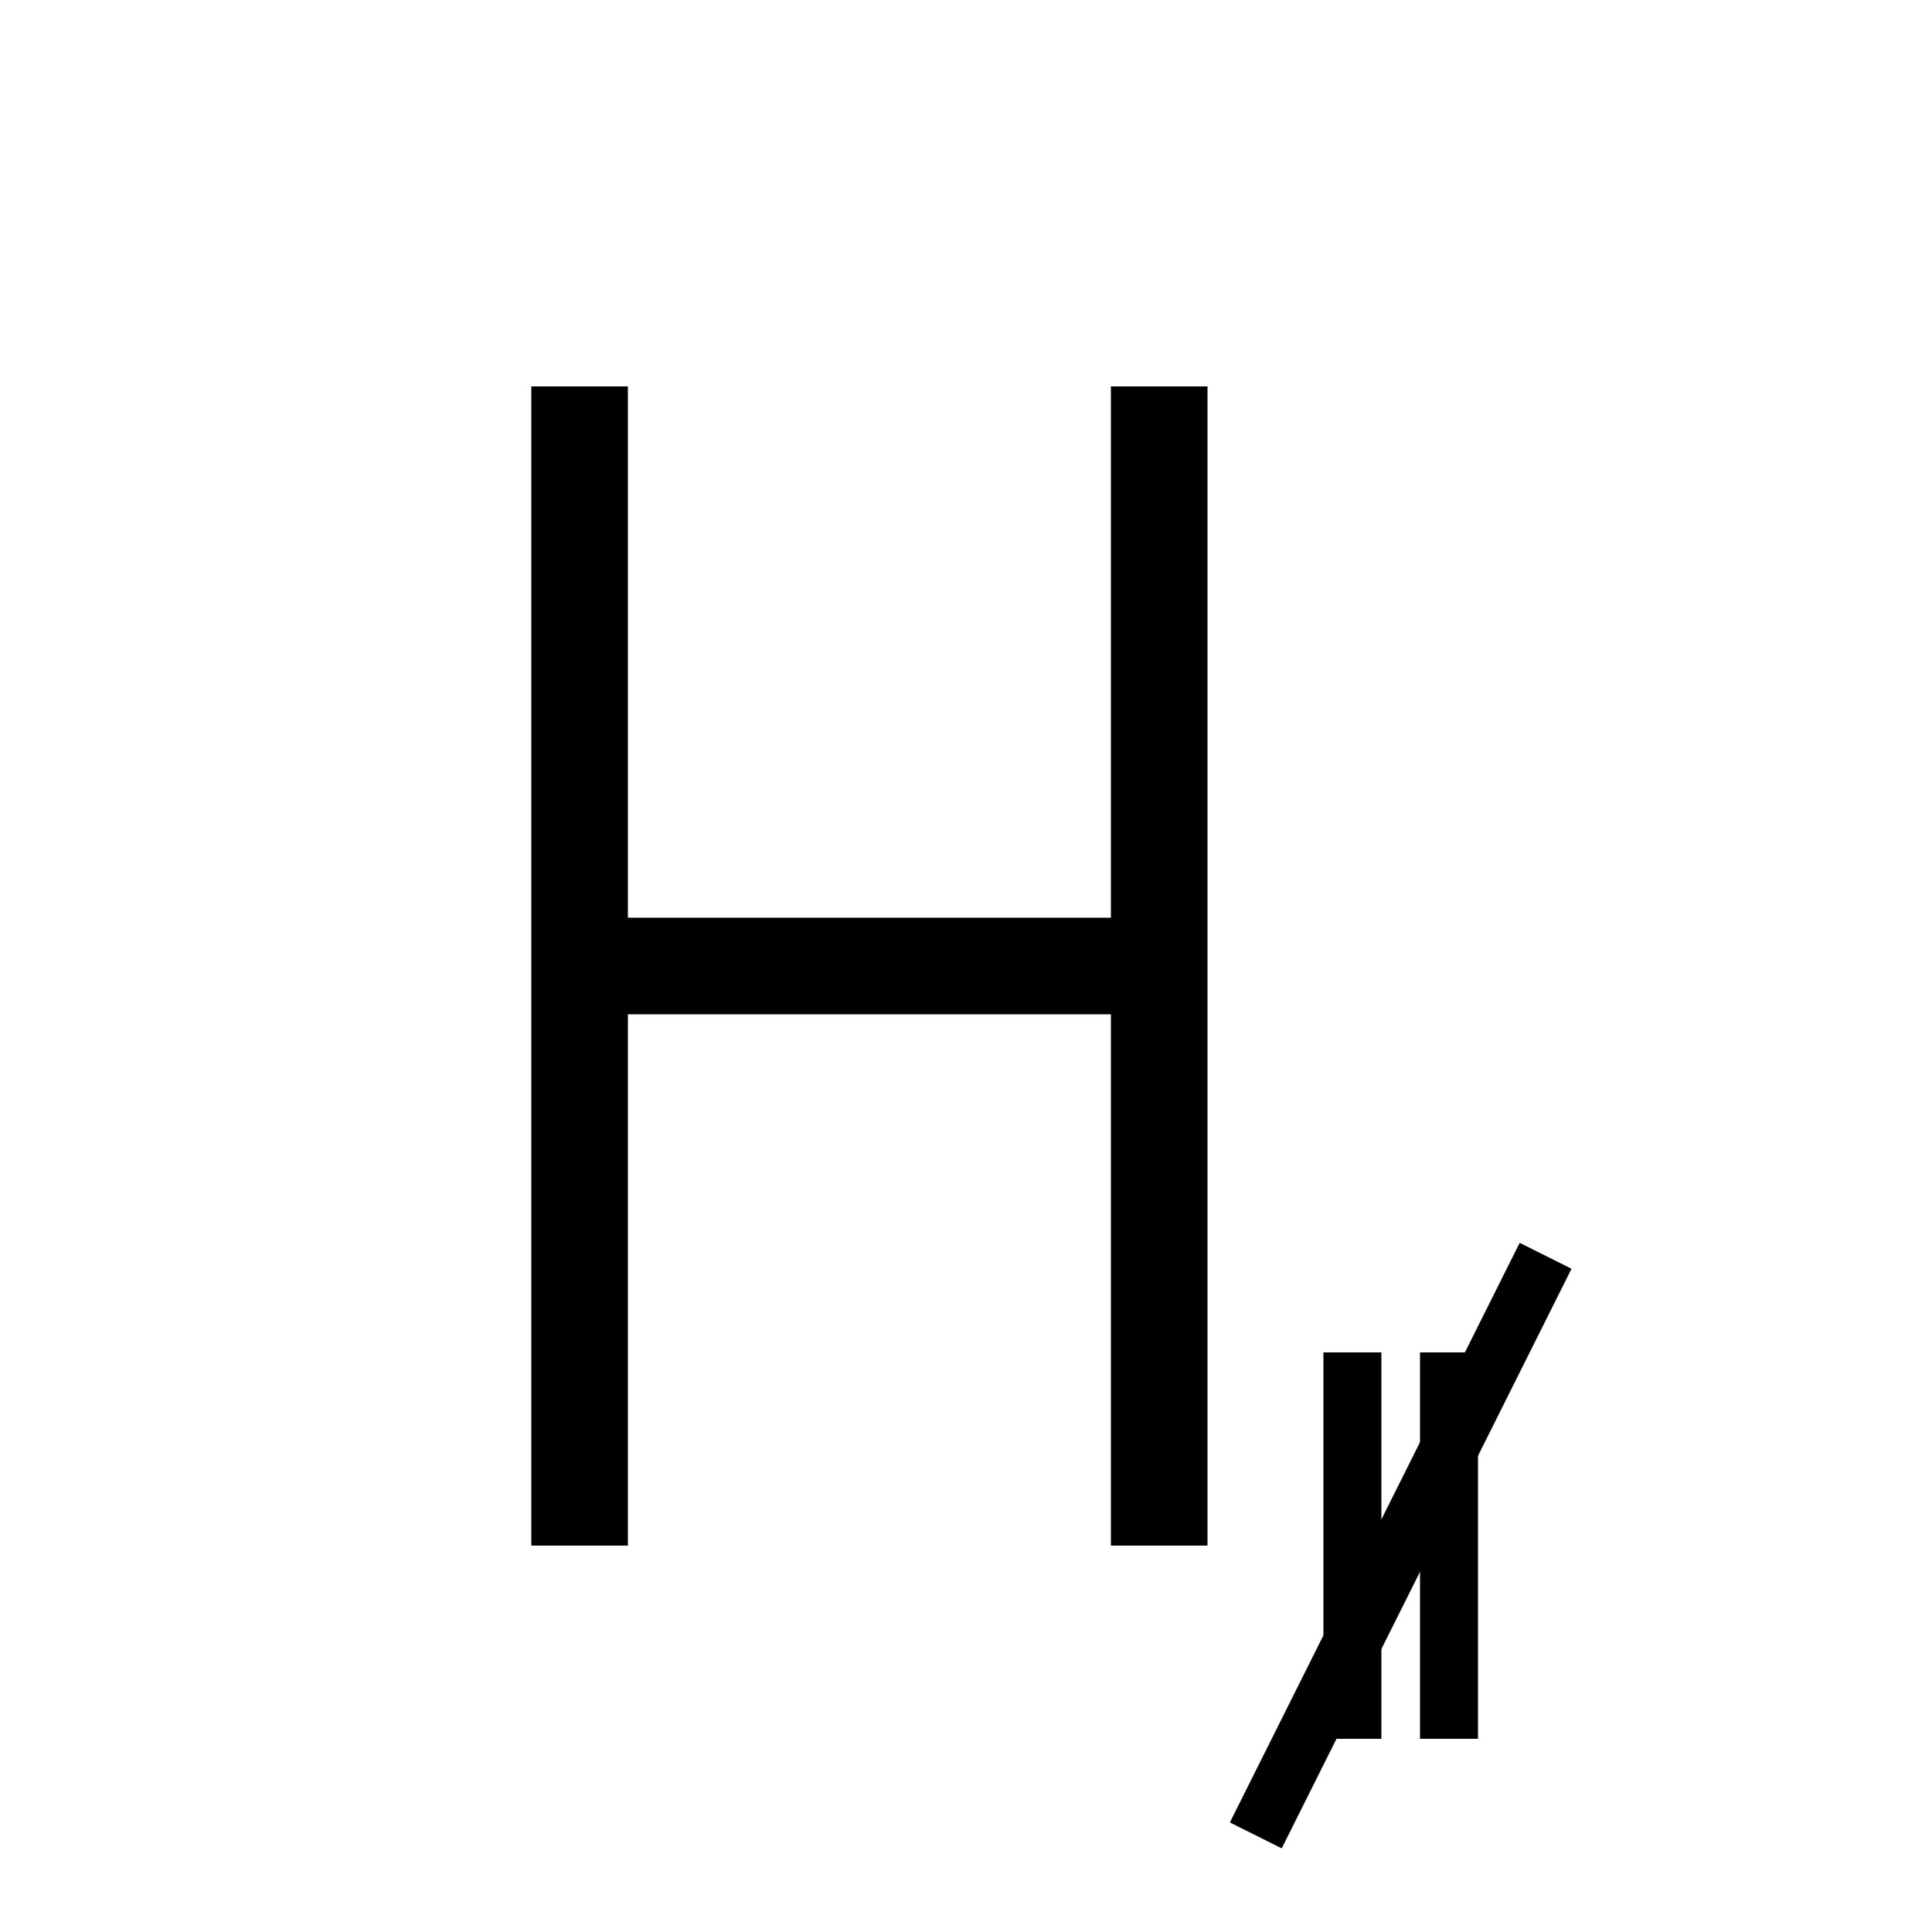
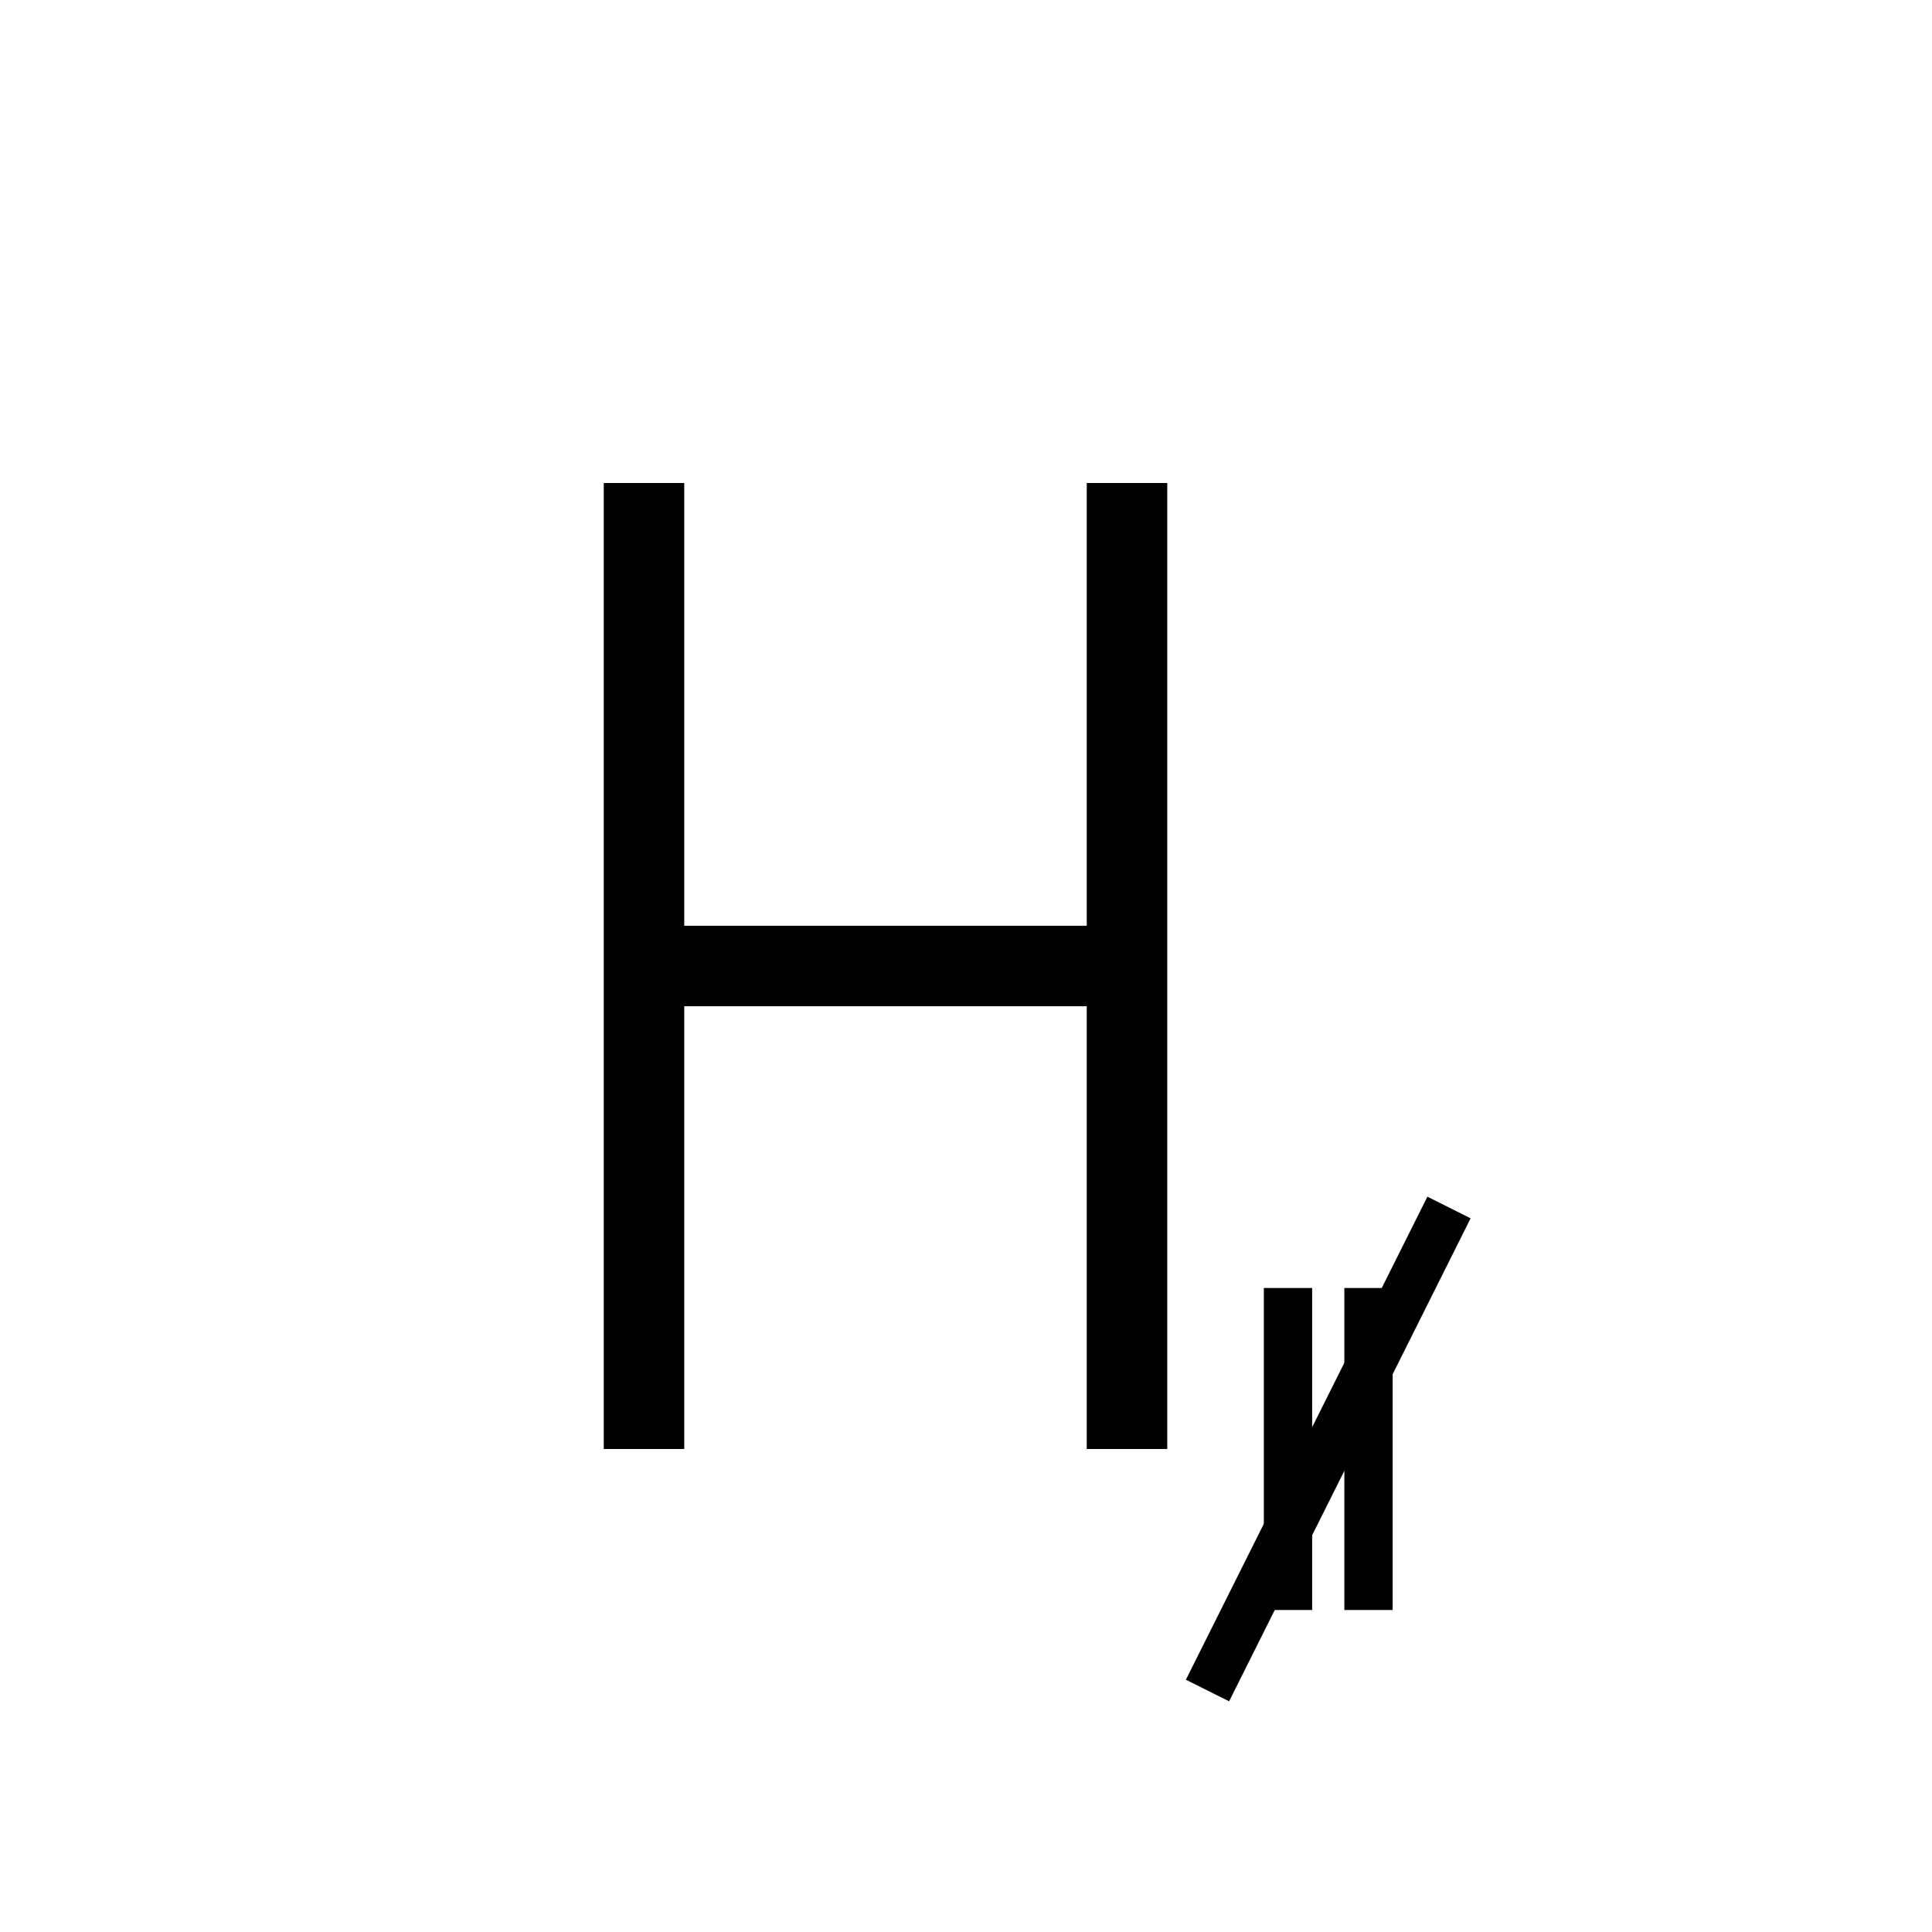
- <svg xmlns="http://www.w3.org/2000/svg" viewBox="0 0 100 100">
+ <svg xmlns="http://www.w3.org/2000/svg" viewBox="-10 -10 120 120">
  <line x1="30" y1="80" x2="30" y2="20" stroke="black" stroke-width="5" />
  <line x1="60" y1="80" x2="60" y2="20" stroke="black" stroke-width="5" />
  <line x1="30" y1="50" x2="60" y2="50" stroke="black" stroke-width="5" />
  <line x1="70" y1="70" x2="70" y2="90" stroke="black" stroke-width="3" />
  <line x1="75" y1="70" x2="75" y2="90" stroke="black" stroke-width="3" />
  <line x1="80" y1="65" x2="65" y2="95" stroke="black" stroke-width="3" />
</svg>
